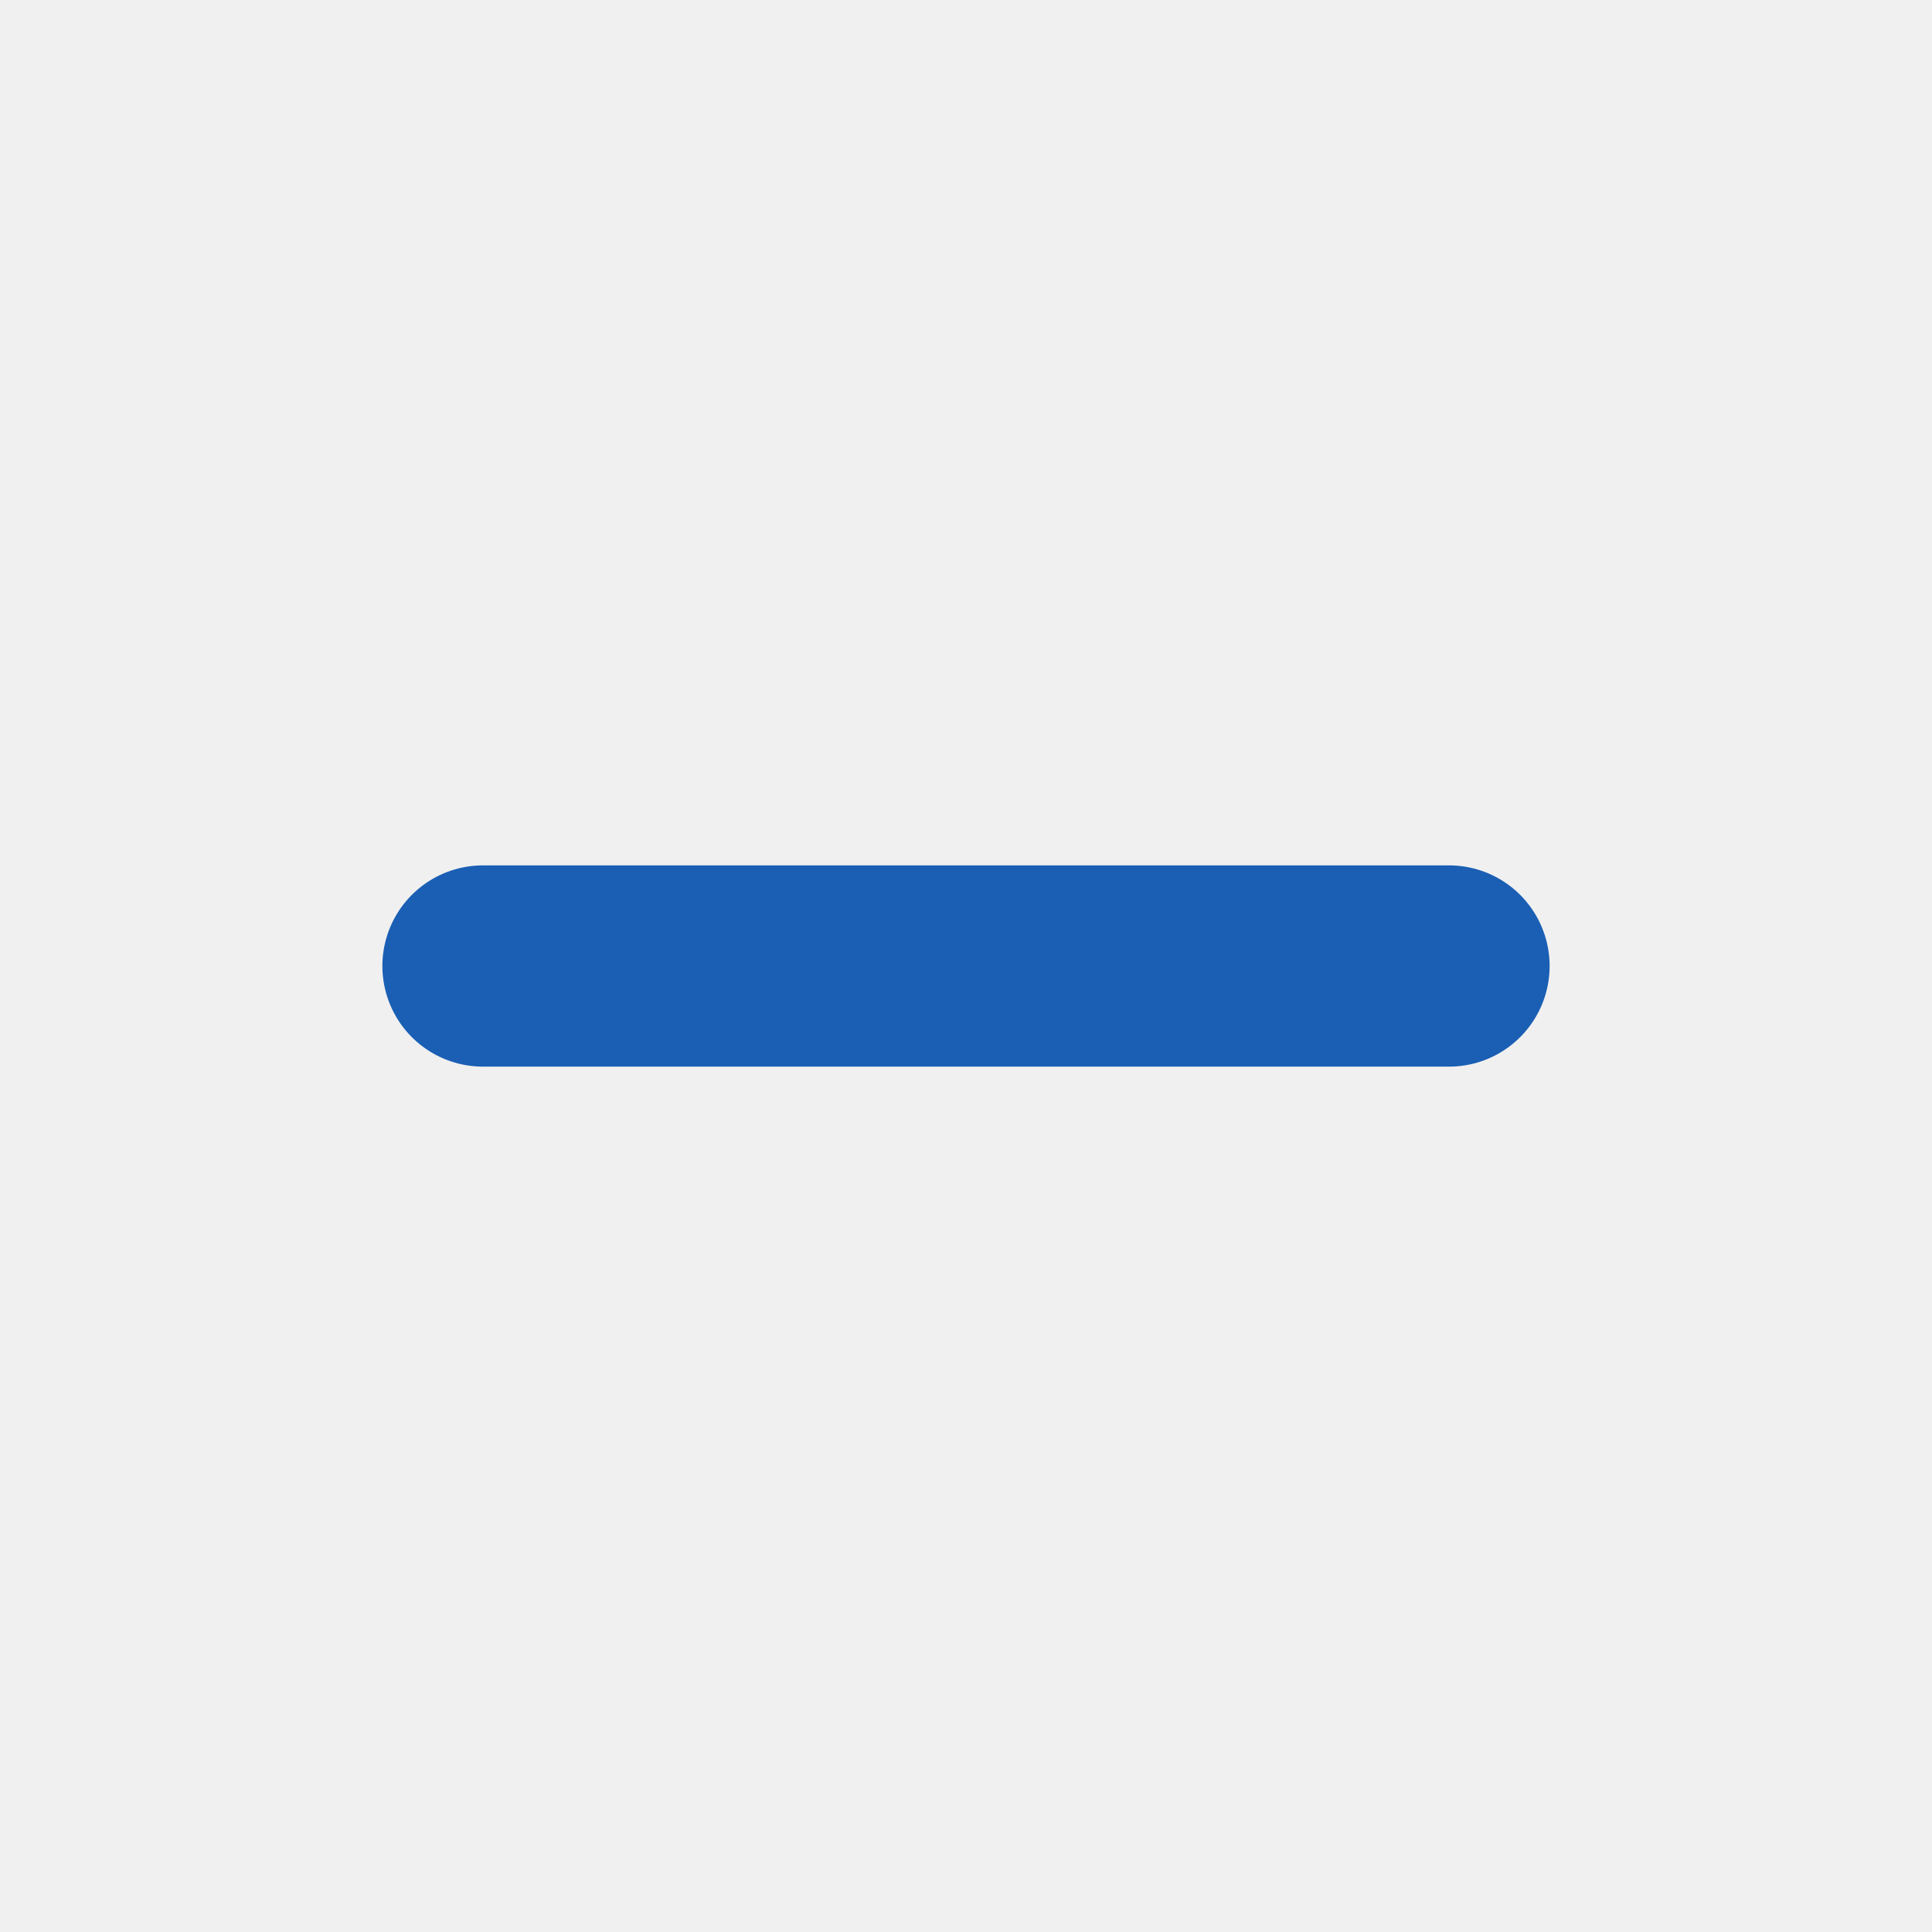
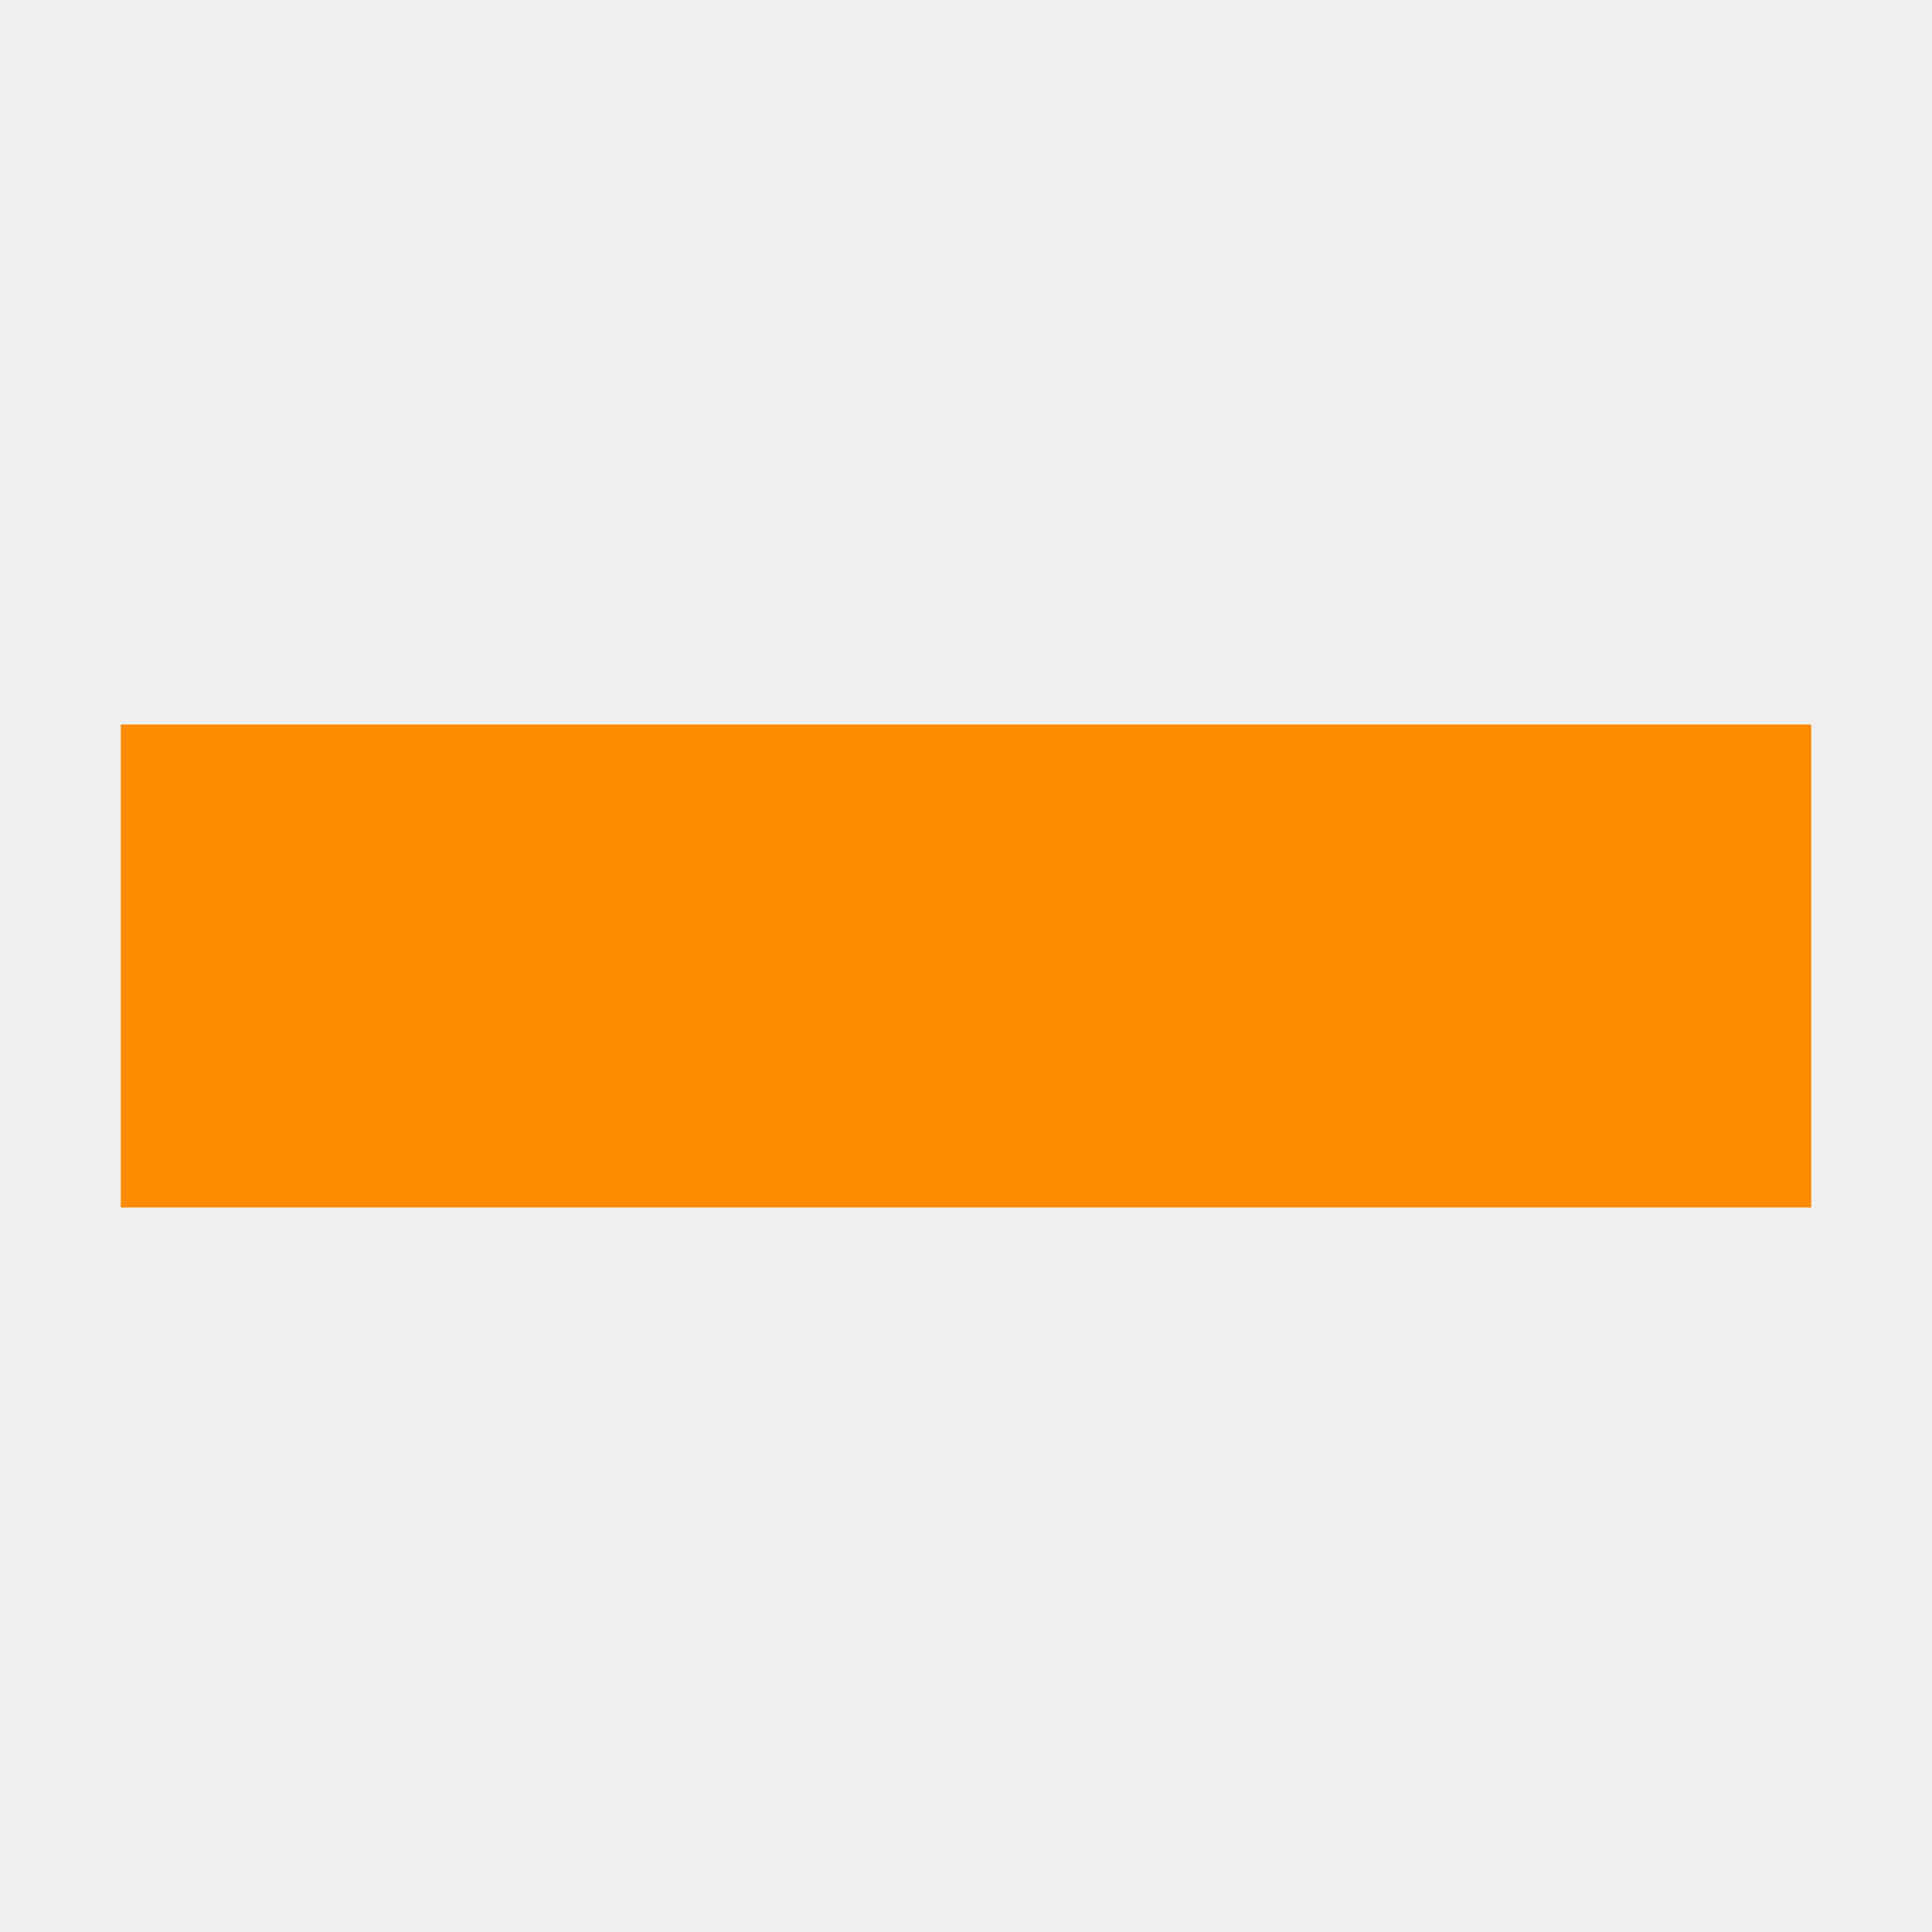
- <svg xmlns="http://www.w3.org/2000/svg" width="800px" height="800px" viewBox="0 0 24 24" fill="none">
+ <svg xmlns="http://www.w3.org/2000/svg" width="256px" height="256px" viewBox="0 0 16 16" fill="none">
  <g id="SVGRepo_bgCarrier" stroke-width="0" />
  <g id="SVGRepo_tracerCarrier" stroke-linecap="round" stroke-linejoin="round" />
  <g id="SVGRepo_iconCarrier">
-     <g clip-path="url(#clip0_429_10979)">
-       <path d="M6 12H18" stroke="#1a5fb4" stroke-width="2.5" stroke-linecap="round" stroke-linejoin="round" />
-     </g>
-     <defs>
-       <clipPath id="clip0_429_10979">
-         <rect width="24" height="24" fill="white" />
-       </clipPath>
-     </defs>
+     <path d="M1 10L1 6L15 6V10L1 10Z" fill="#ff8c00" />
  </g>
</svg>
